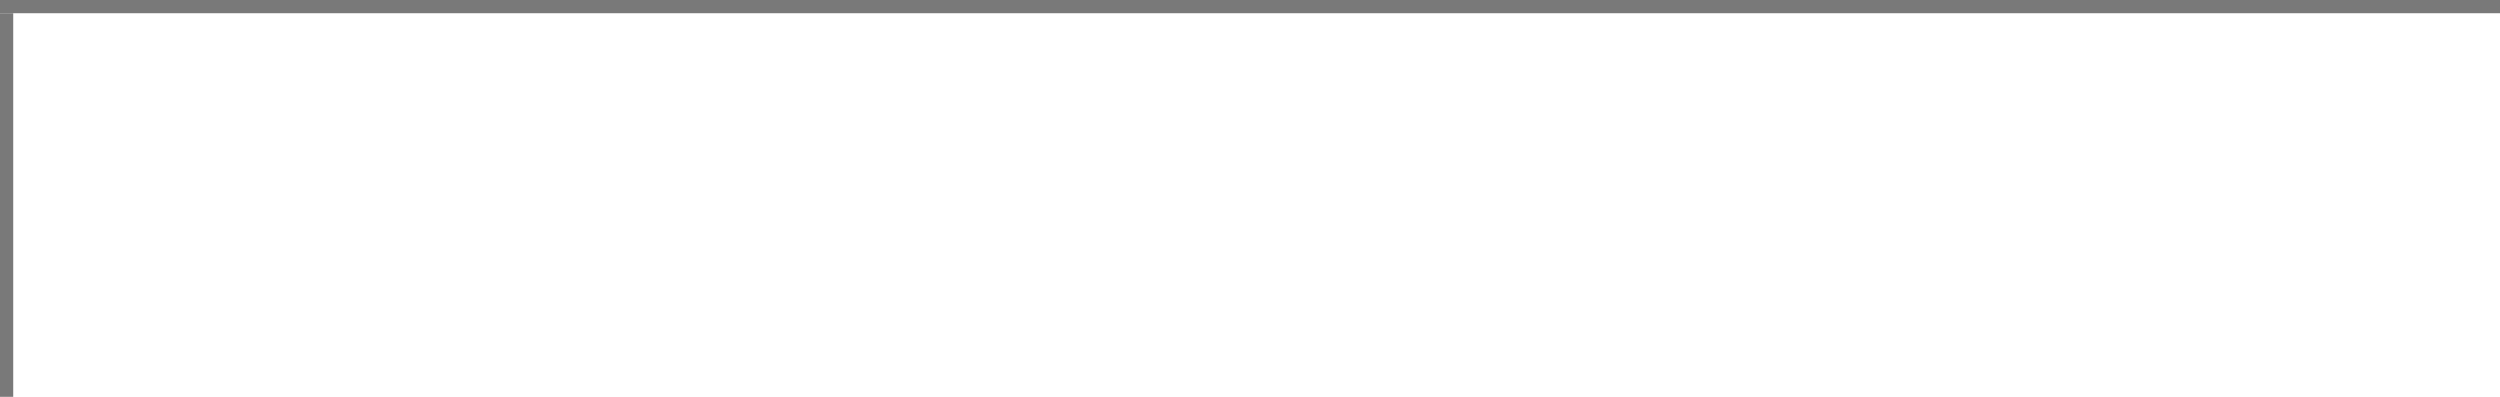
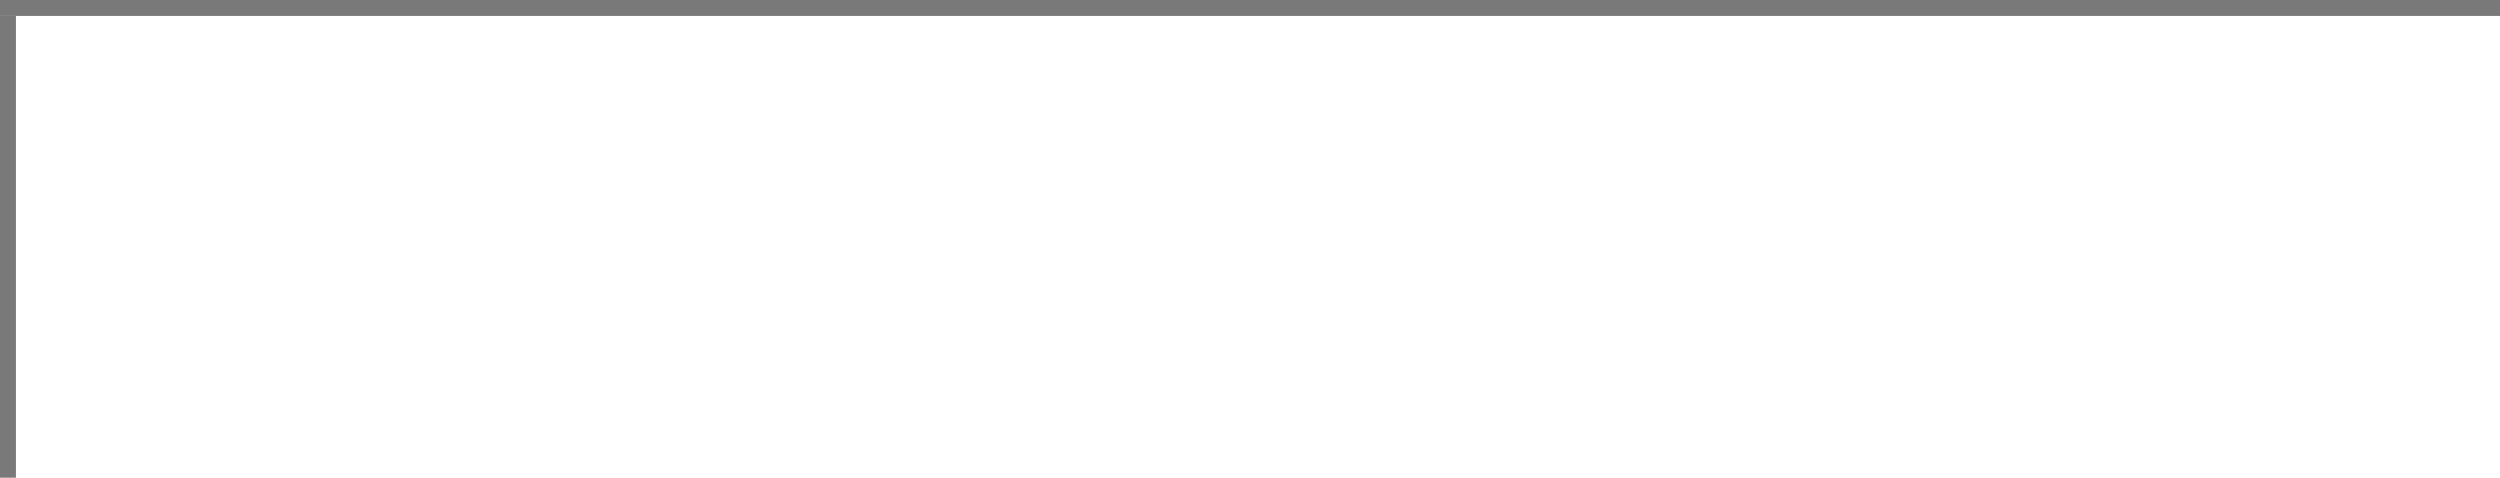
- <svg xmlns="http://www.w3.org/2000/svg" version="1.1" width="189px" height="30px" viewBox="352 810 189 30">
-   <path d="M 1 1  L 189 1  L 189 30  L 1 30  L 1 1  Z " fill-rule="nonzero" fill="rgba(255, 255, 255, 1)" stroke="none" transform="matrix(1 0 0 1 352 810 )" class="fill" />
-   <path d="M 0.5 1  L 0.5 30  " stroke-width="1" stroke-dasharray="0" stroke="rgba(121, 121, 121, 1)" fill="none" transform="matrix(1 0 0 1 352 810 )" class="stroke" />
-   <path d="M 0 0.5  L 189 0.5  " stroke-width="1" stroke-dasharray="0" stroke="rgba(121, 121, 121, 1)" fill="none" transform="matrix(1 0 0 1 352 810 )" class="stroke" />
+ <svg xmlns="http://www.w3.org/2000/svg" version="1.1" width="157px" height="30px" viewBox="195 660 157 30">
+   <path d="M 1 1  L 157 1  L 157 30  L 1 30  L 1 1  Z " fill-rule="nonzero" fill="rgba(255, 255, 255, 1)" stroke="none" transform="matrix(1 0 0 1 195 660 )" class="fill" />
+   <path d="M 0.5 1  L 0.5 30  " stroke-width="1" stroke-dasharray="0" stroke="rgba(121, 121, 121, 1)" fill="none" transform="matrix(1 0 0 1 195 660 )" class="stroke" />
+   <path d="M 0 0.5  L 157 0.5  " stroke-width="1" stroke-dasharray="0" stroke="rgba(121, 121, 121, 1)" fill="none" transform="matrix(1 0 0 1 195 660 )" class="stroke" />
</svg>
